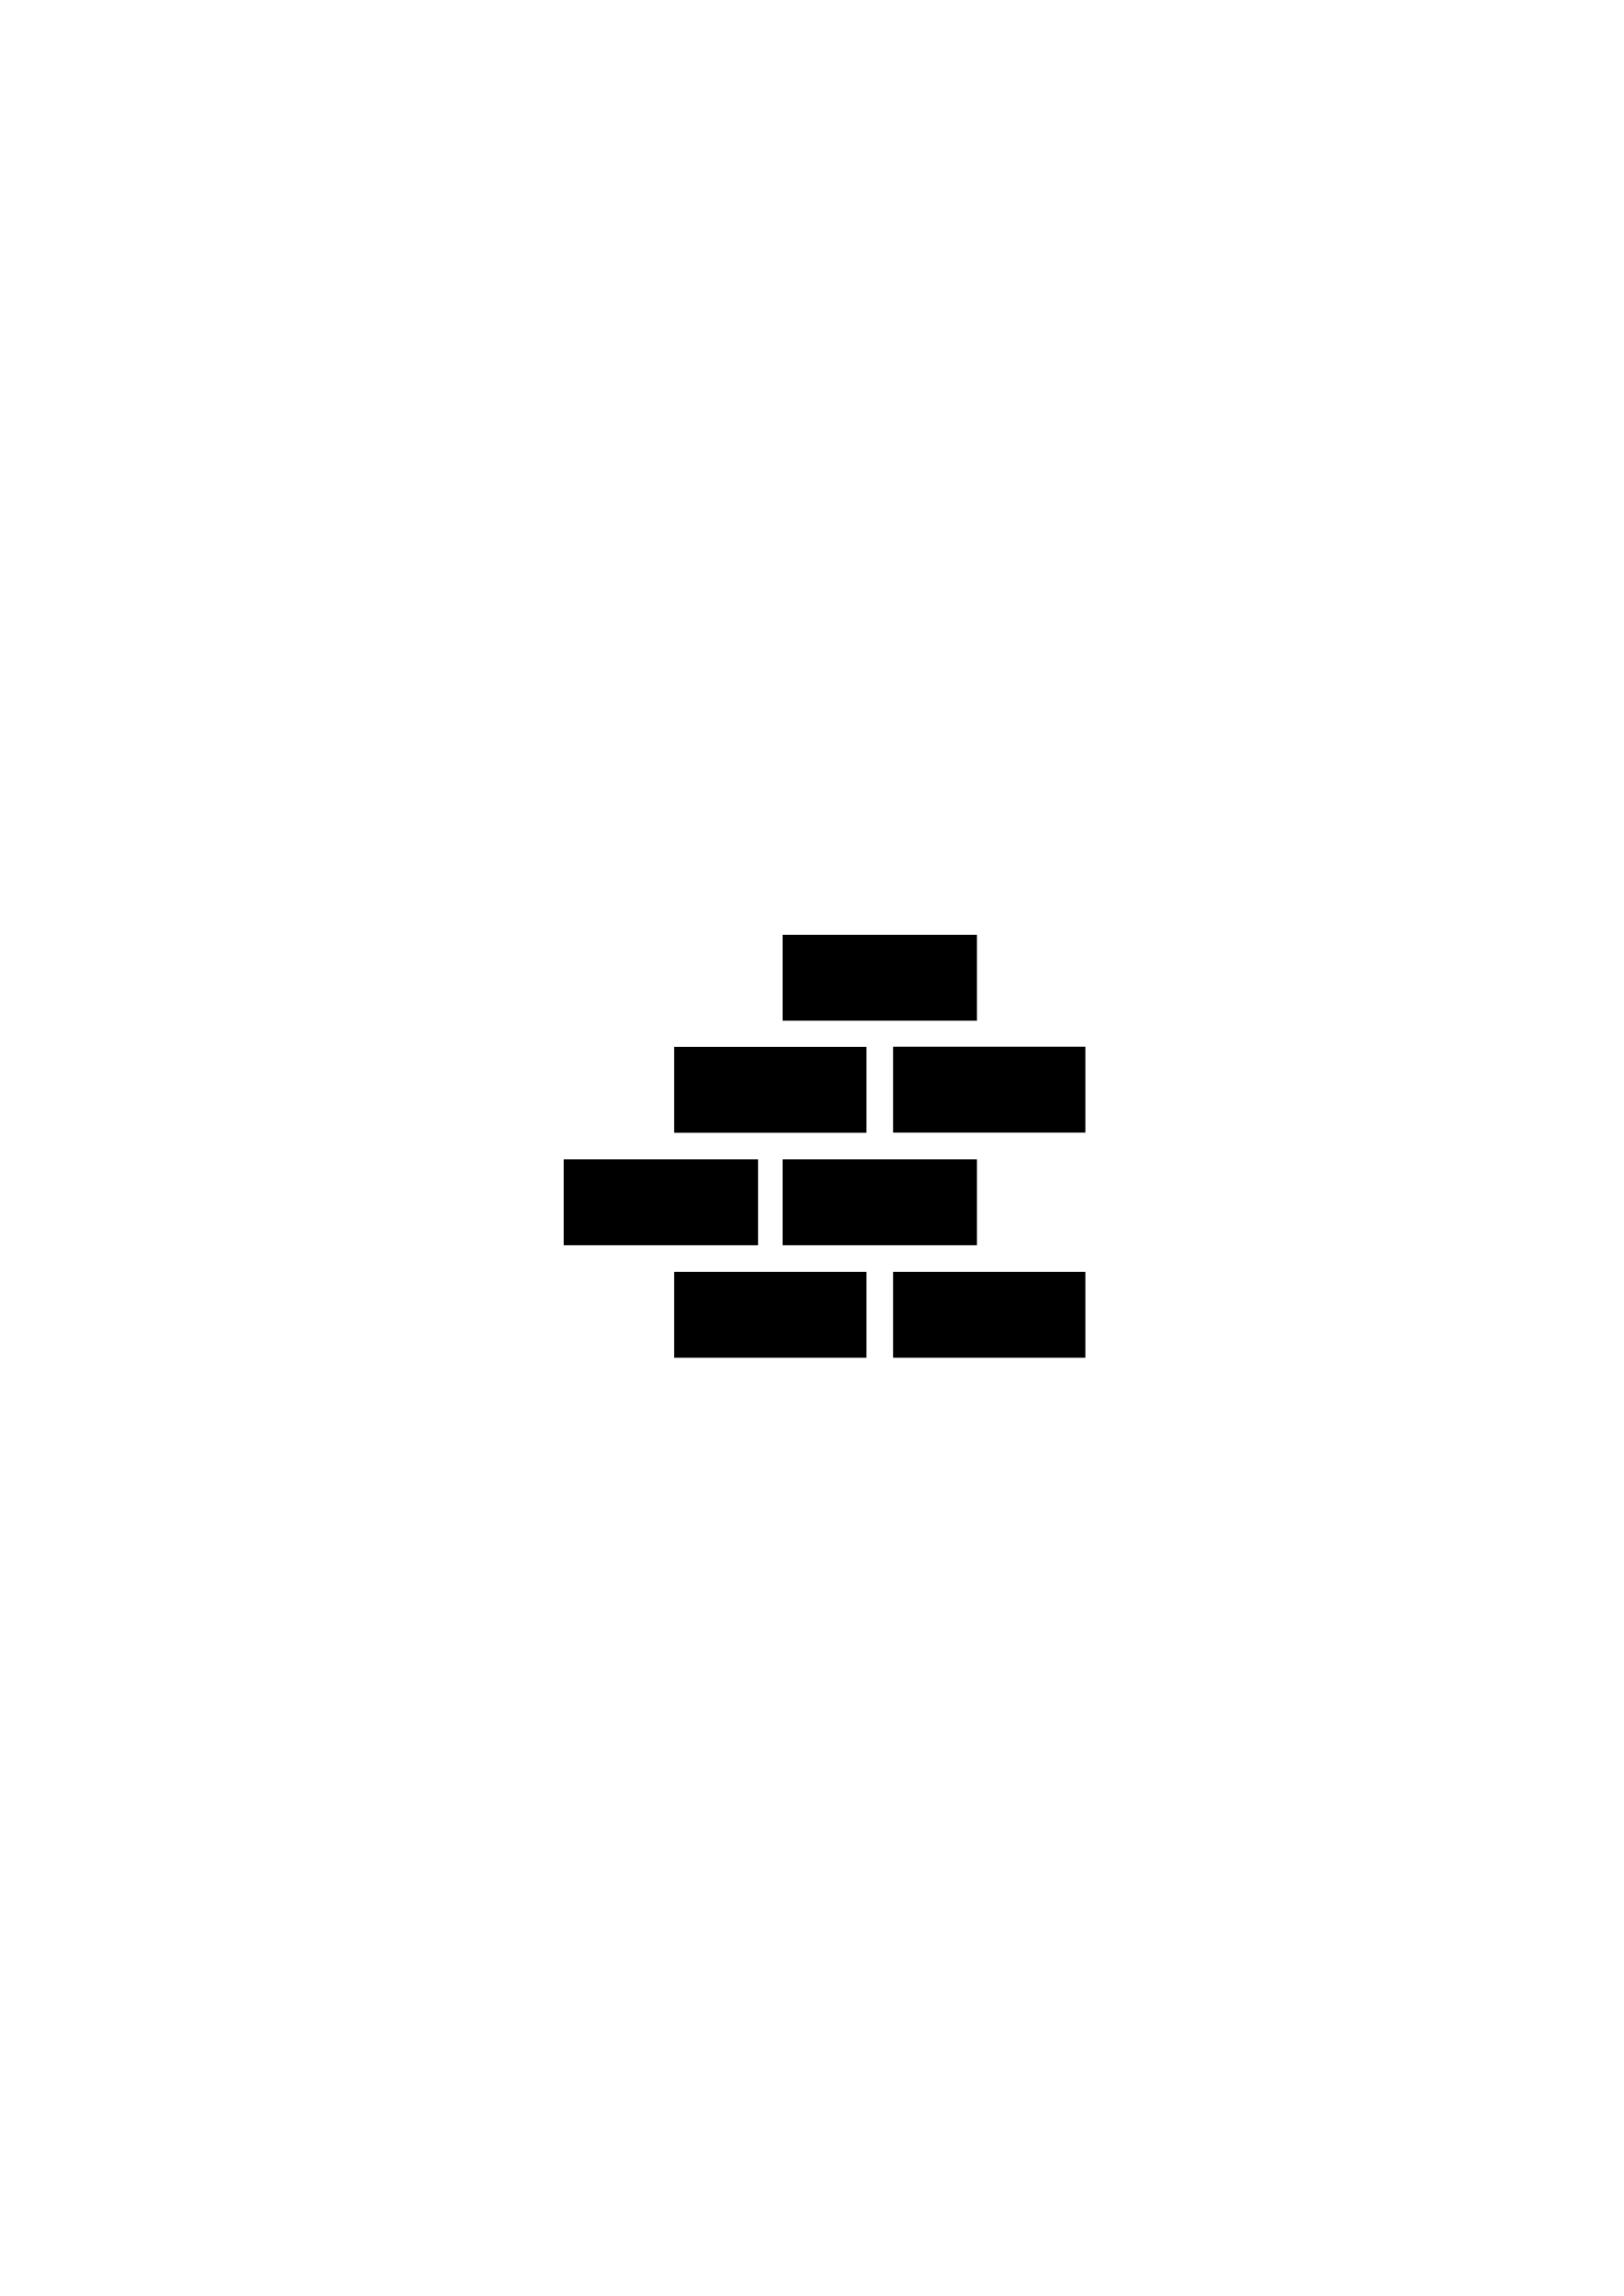
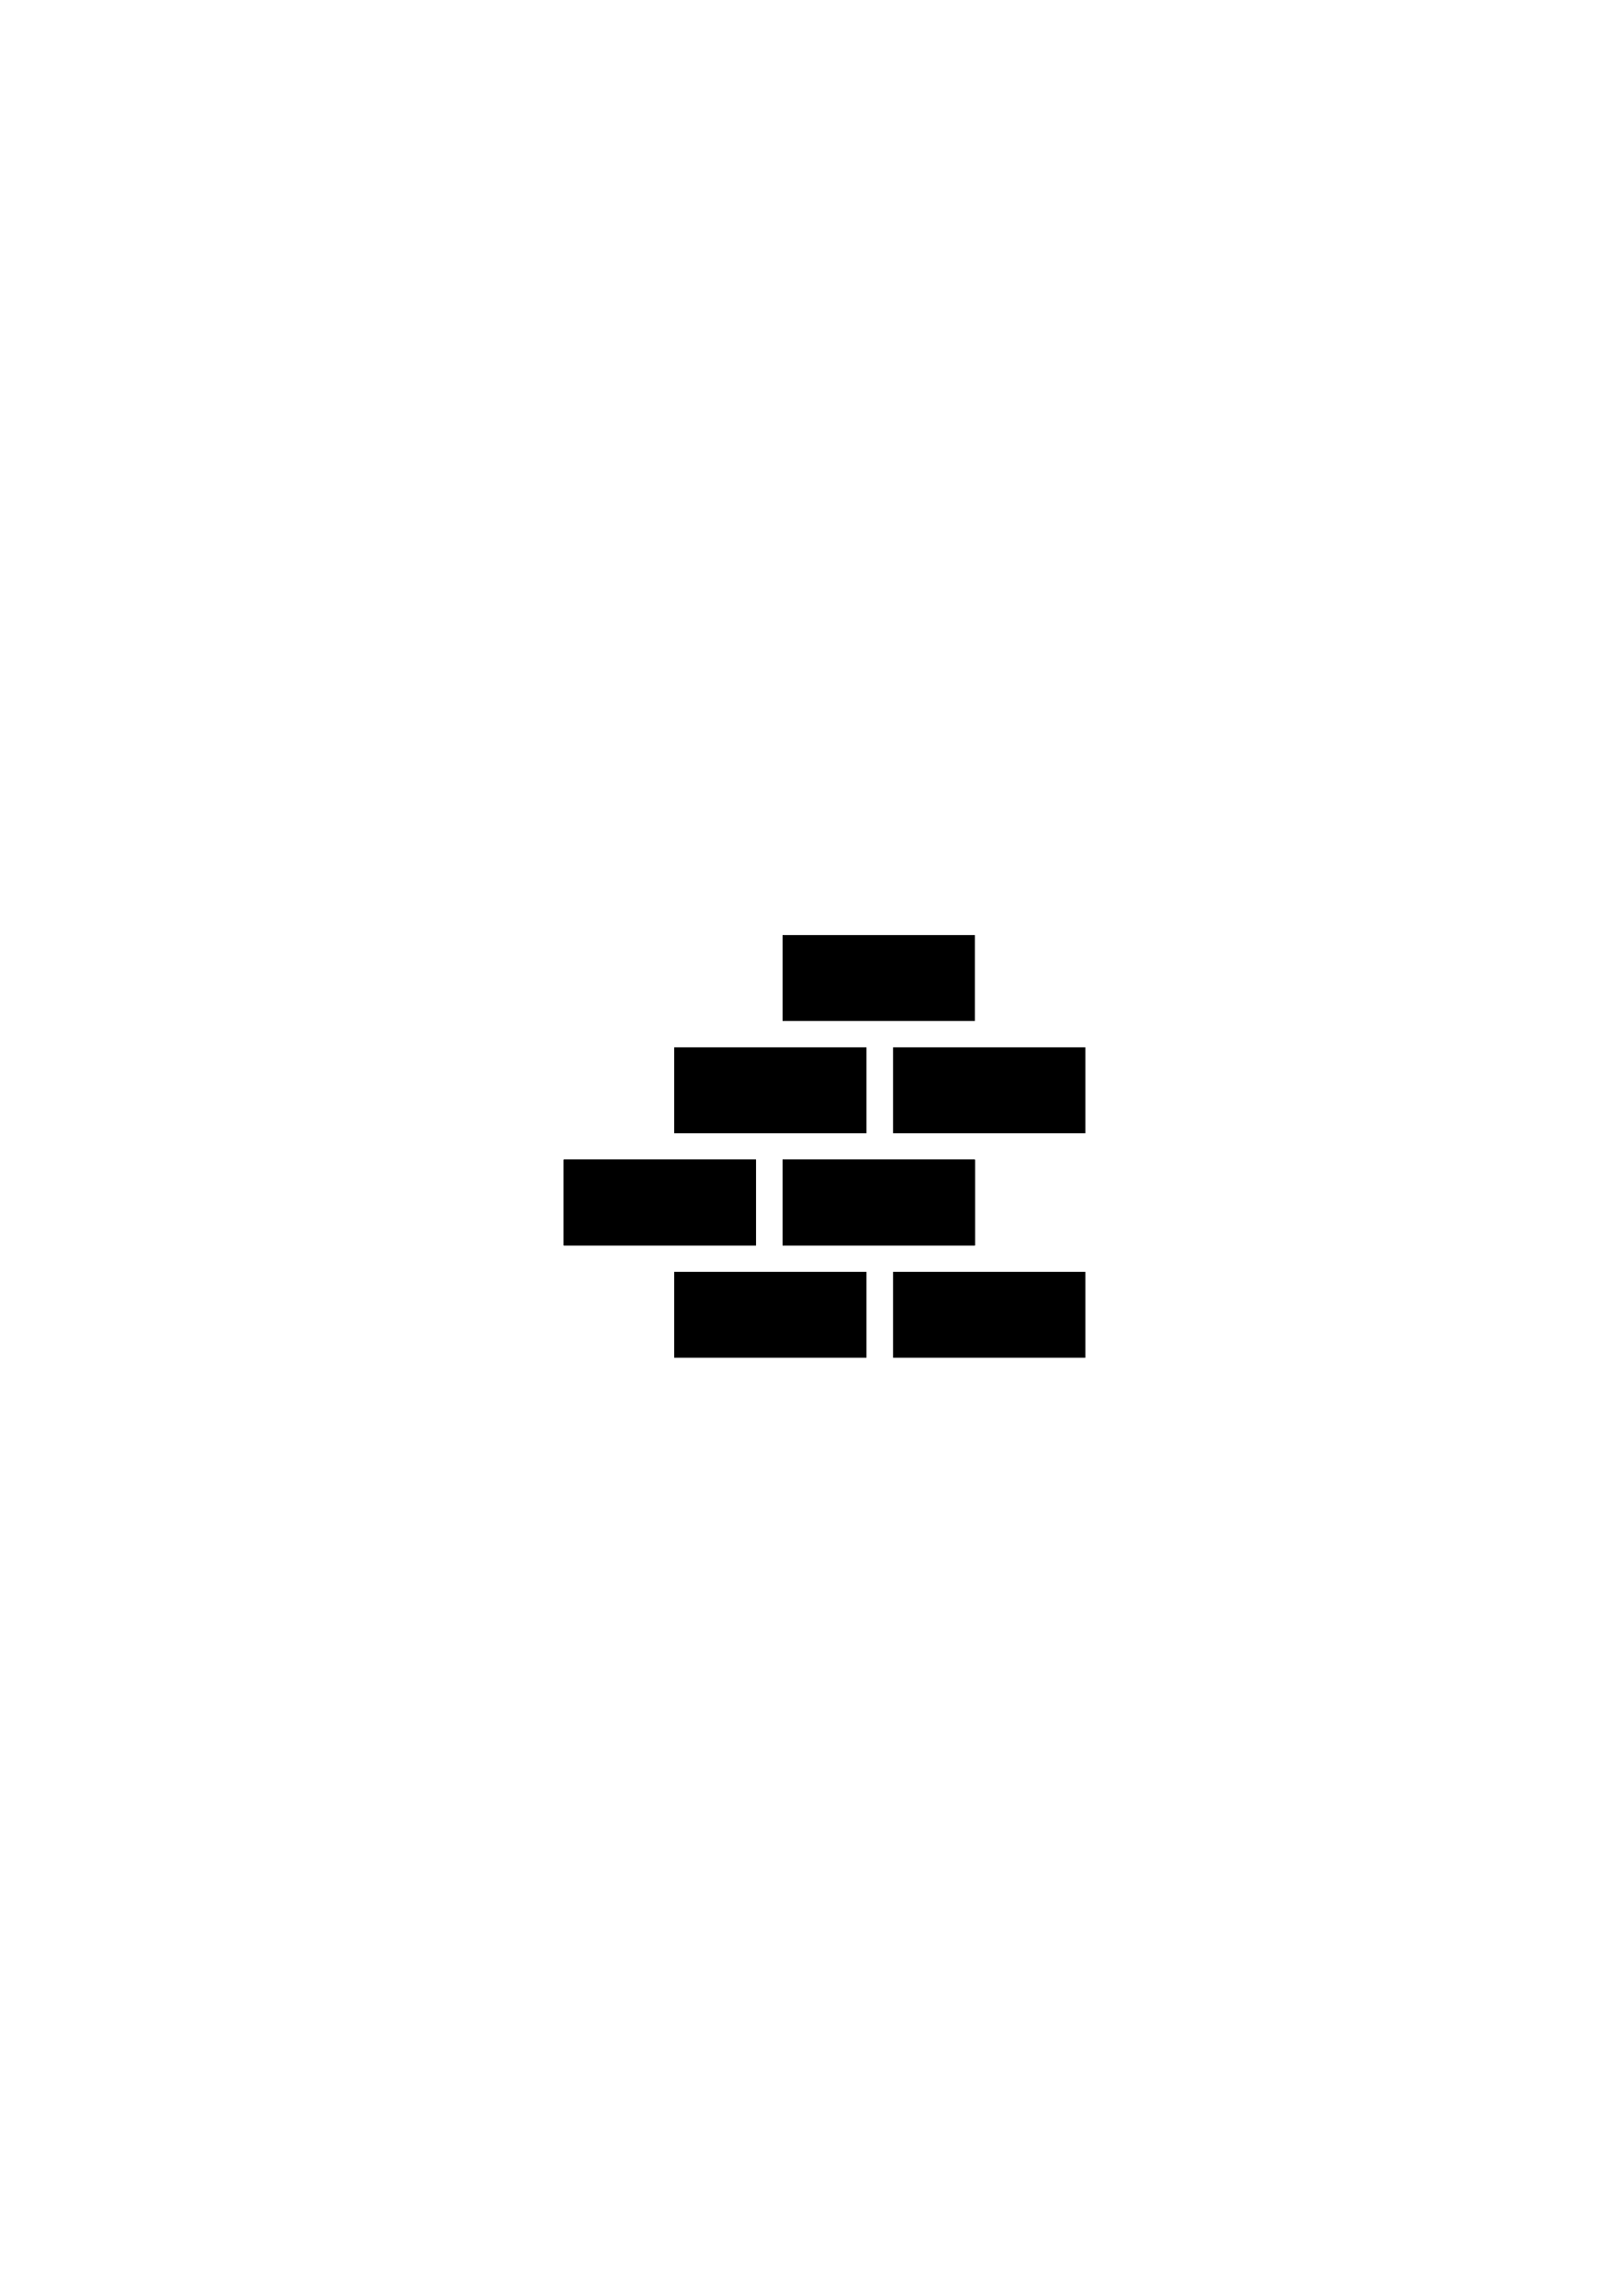
- <svg xmlns="http://www.w3.org/2000/svg" id="svg1633" version="1.1" viewBox="0 0 210 297" height="297mm" width="210mm">
+ <svg xmlns="http://www.w3.org/2000/svg" width="210mm" height="297mm" viewBox="0 0 210 297" version="1.1" id="svg1633">
  <defs id="defs1627" />
  <g id="layer1">
-     <path id="path2240" d="m 87.194,135.416 h 24.871 v 11.113 H 87.194 Z" style="fill:#000000;stroke-width:0.265" />
-     <path id="path2238" d="m 101.217,149.968 h 25.135 v 11.113 h -25.135 z" style="fill:#000000;stroke-width:0.265" />
-     <path id="path2236" d="m 72.907,149.968 h 25.135 v 11.113 h -25.135 z" style="fill:#000000;stroke-width:0.265" />
-     <path id="path2234" d="m 115.504,164.52 h 24.871 v 11.113 h -24.871 z" style="fill:#000000;stroke-width:0.265" />
-     <path id="path2232" d="m 87.194,164.52 h 24.871 v 11.113 H 87.194 Z" style="fill:#000000;stroke-width:0.265" />
-     <path style="fill:#000000;stroke-width:0.265" d="m 115.504,135.398 h 24.871 v 11.113 h -24.871 z" id="path2244" />
-     <path style="fill:#000000;stroke-width:0.265" d="m 101.217,120.92 h 25.135 v 11.113 h -25.135 z" id="path2250" />
+     <g style="fill:#000000;stroke:none" transform="translate(0,-1.3421427e-5)" id="g1536">
+       <path id="path2232" d="m 87.194,164.52 h 24.871 v 11.113 H 87.194 Z" style="fill:#000000;stroke-width:0.265;stroke:none" />
+       <path style="fill:#000000;stroke-width:0.265;stroke:none" d="m 115.504,164.52 h 24.871 v 11.113 h -24.871 z" id="path1518" />
+     </g>
+     <g style="fill:#000000;stroke:none" transform="translate(0,0.03071457)" id="g1542">
+       <path style="fill:#000000;stroke-width:0.265;stroke:none" d="M 72.907,149.968 H 97.777 v 11.113 H 72.907 Z" id="path1520" />
+       <path id="path1522" d="m 101.217,149.968 h 24.871 v 11.113 h -24.871 z" style="fill:#000000;stroke-width:0.265;stroke:none" />
+       <path id="path1524" d="M 72.907,149.968 H 97.777 v 11.113 H 72.907 Z" style="fill:#000000;stroke-width:0.265;stroke:none" />
+       <path style="fill:#000000;stroke-width:0.265;stroke:none" d="m 101.217,149.968 h 24.871 v 11.113 h -24.871 z" id="path1526" />
+     </g>
+     <g style="fill:#000000;stroke:none" transform="translate(0,0.06144257)" id="g1546">
+       <path style="fill:#000000;stroke-width:0.265;stroke:none" d="m 87.194,135.416 h 24.871 v 11.113 H 87.194 Z" id="path1528" />
+       <path id="path1530" d="m 115.504,135.416 h 24.871 v 11.113 h -24.871 z" style="fill:#000000;stroke-width:0.265;stroke:none" />
+     </g>
+     <path style="fill:#000000;stroke-width:0.265;stroke:none" d="m 101.217,120.956 h 24.871 v 11.113 h -24.871 z" id="path1532" />
  </g>
</svg>
